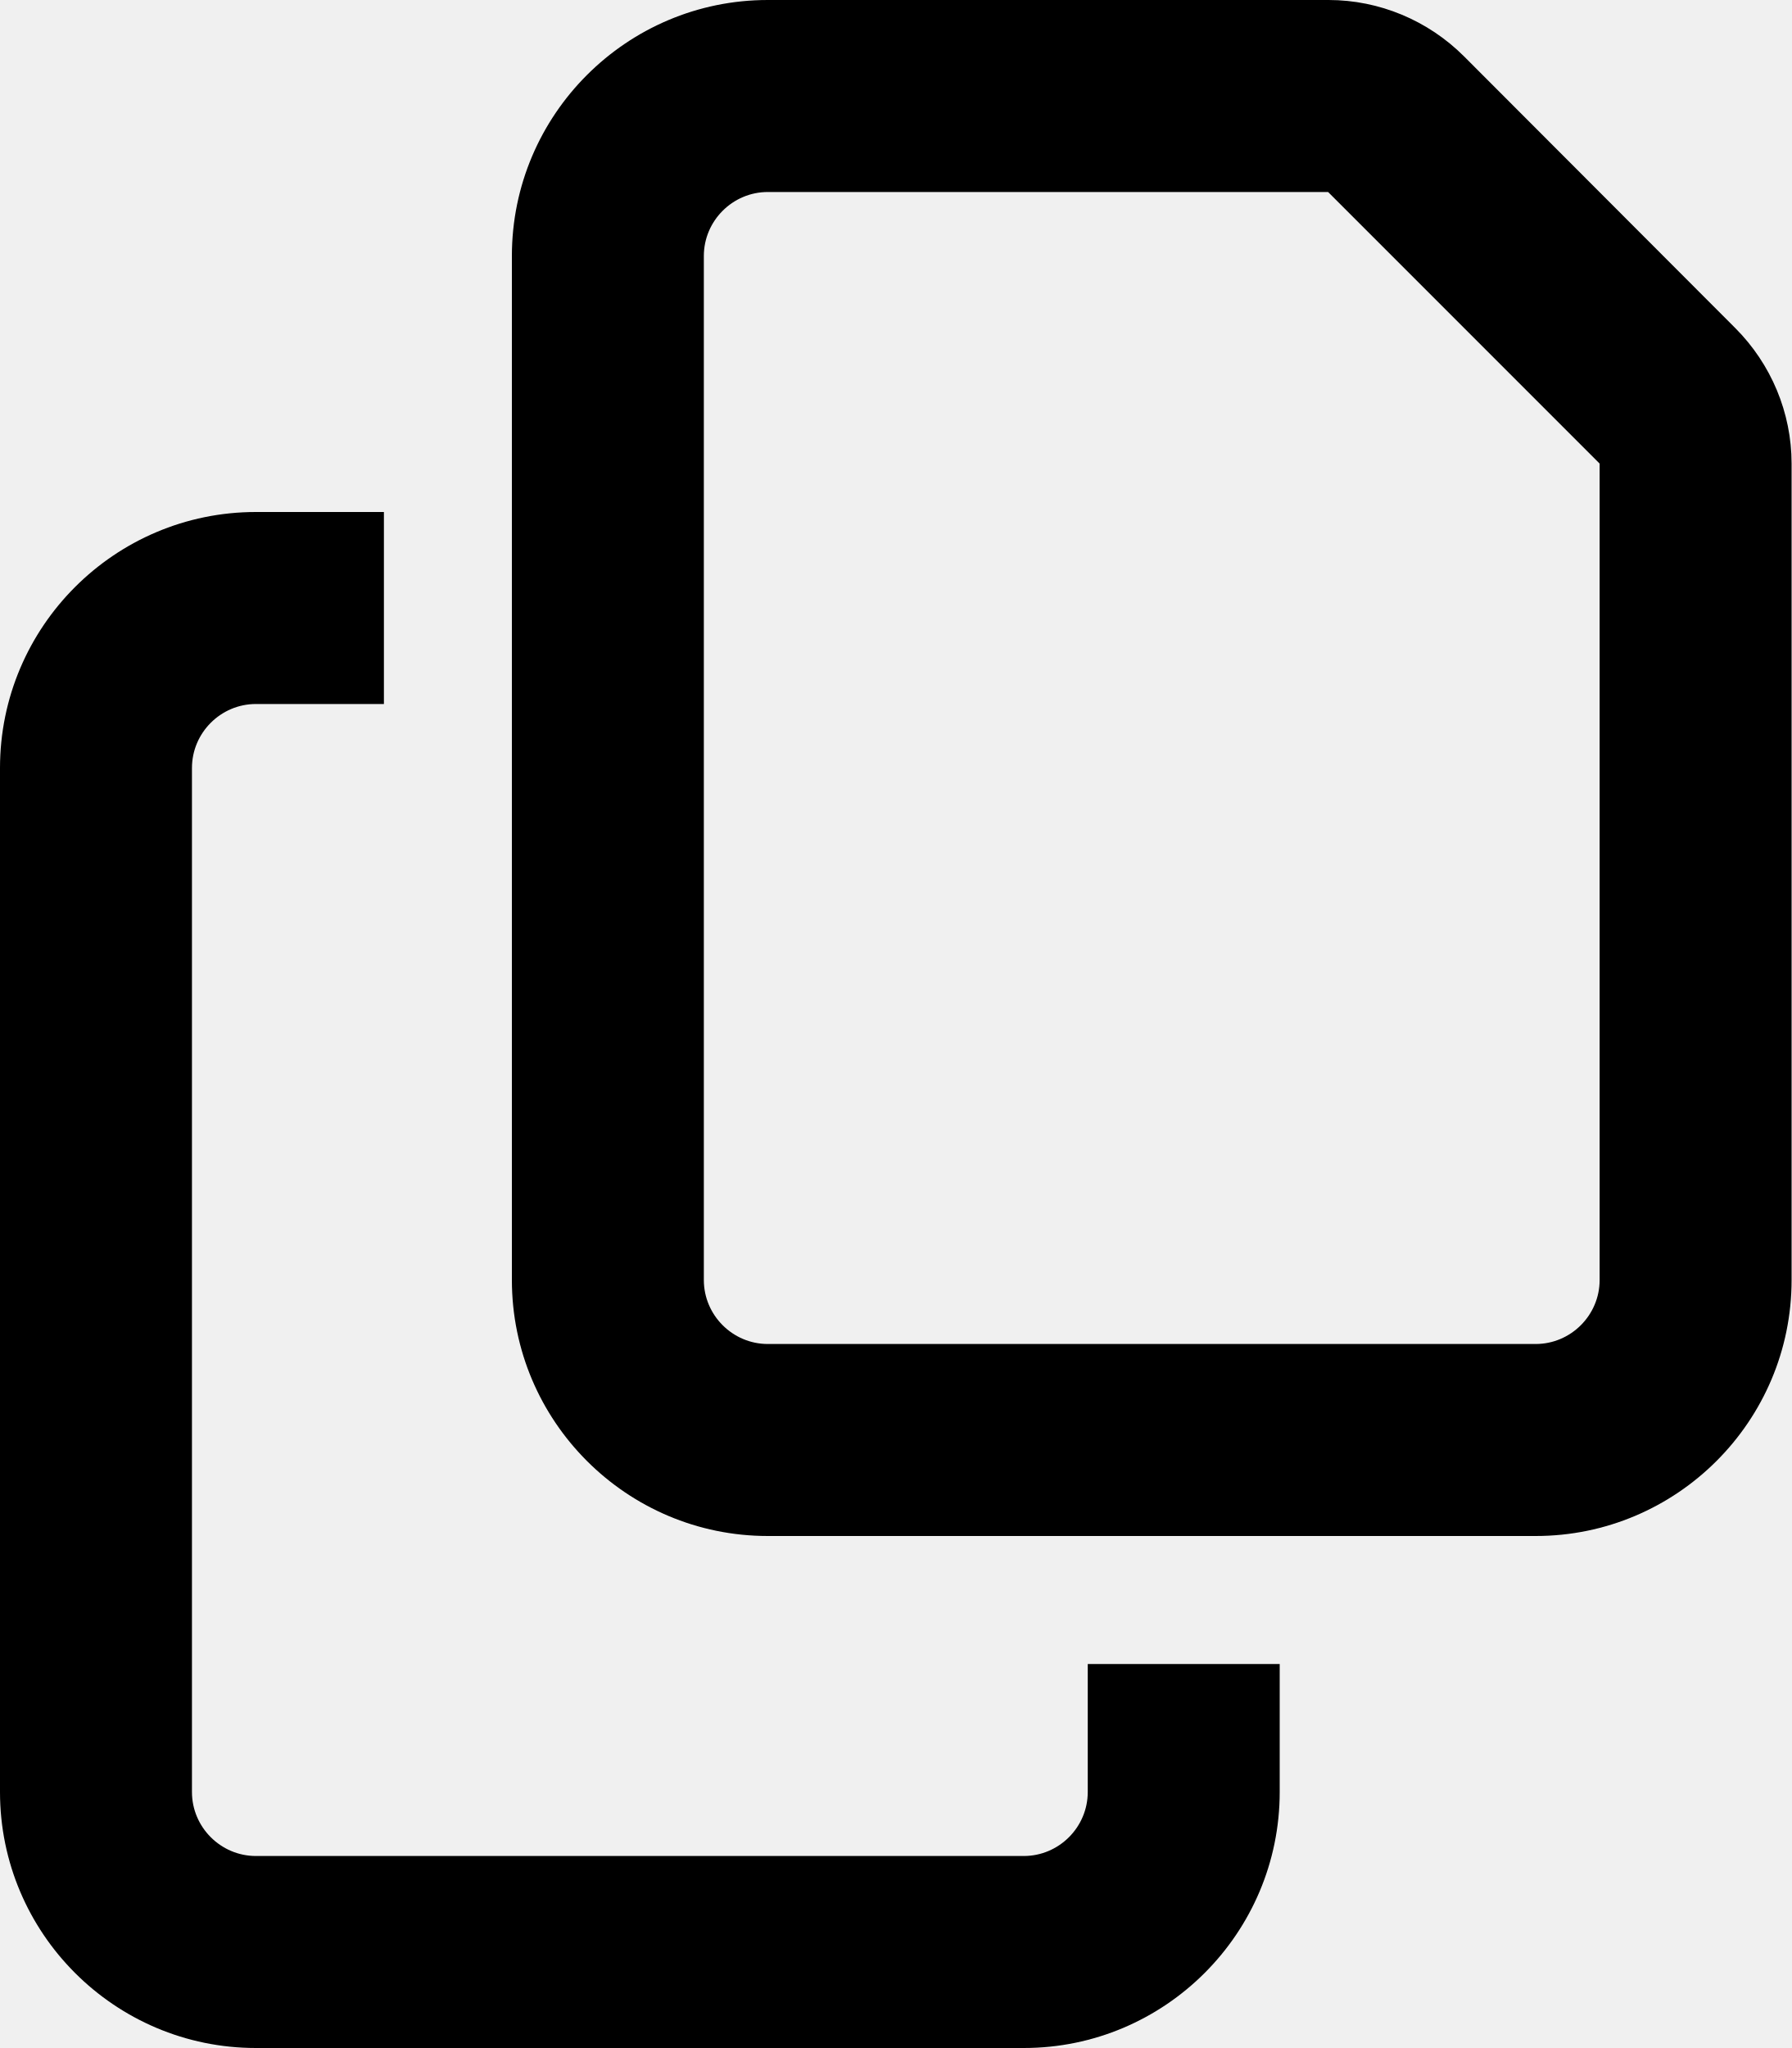
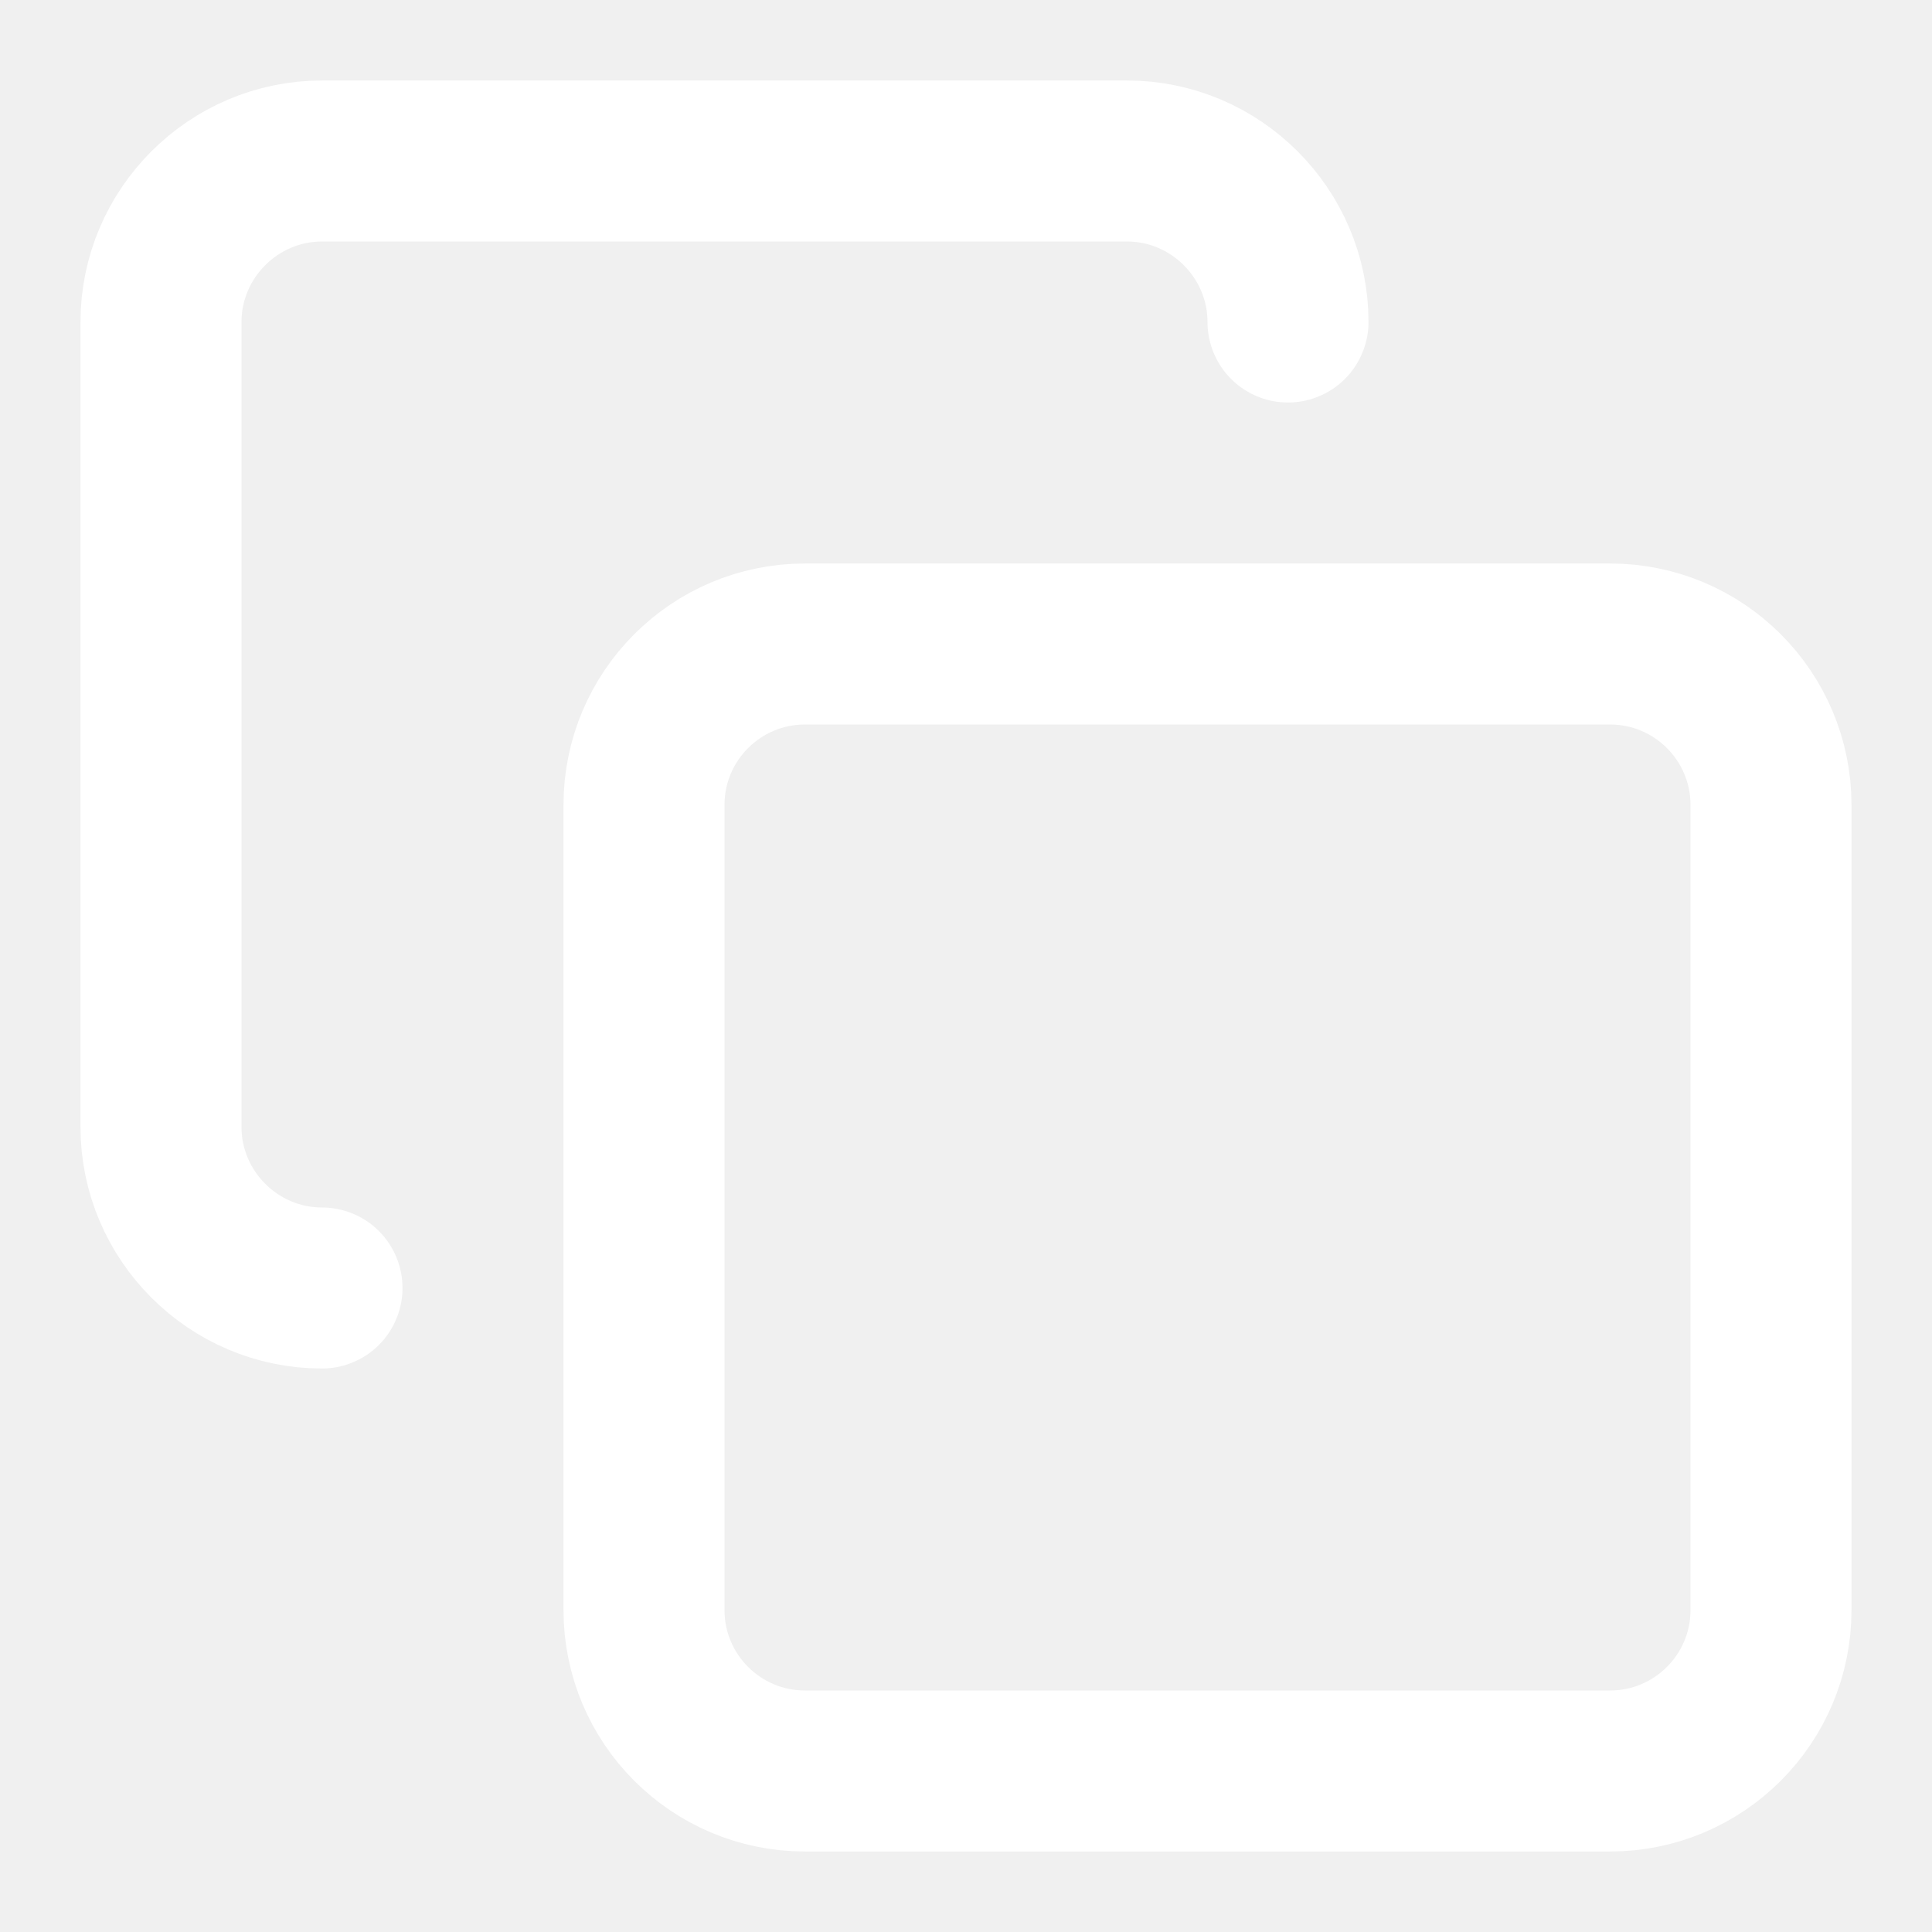
- <svg xmlns="http://www.w3.org/2000/svg" viewBox="0 0 448 512">
-   <path d="m384 336h-192c-8.8 0-16-7.2-16-16v-256c0-8.8 7.2-16 16-16h140.1l67.9 67.9v204.1c0 8.8-7.2 16-16 16zm-192 48h192c35.3 0 64-28.7 64-64v-204.1c0-12.7-5.1-24.9-14.1-33.9l-67.8-67.9c-9-9-21.2-14.1-33.9-14.1h-140.2c-35.3 0-64 28.7-64 64v256c0 35.3 28.7 64 64 64zm-128-256c-35.3 0-64 28.7-64 64v256c0 35.3 28.7 64 64 64h192c35.3 0 64-28.7 64-64v-32h-48v32c0 8.8-7.2 16-16 16h-192c-8.8 0-16-7.2-16-16v-256c0-8.8 7.2-16 16-16h32v-48h-32z" />
+ <svg xmlns="http://www.w3.org/2000/svg" width="24" height="24" viewBox="0 0 24 24" fill="none" stroke="#ffffff" stroke-width="2" stroke-linecap="round" stroke-linejoin="round">
+   <rect width="14" height="14" x="8" y="8" rx="2" ry="2" />
+   <path d="M4 16c-1.1 0-2-.9-2-2V4c0-1.1.9-2 2-2h10c1.1 0 2 .9 2 2" />
</svg>
